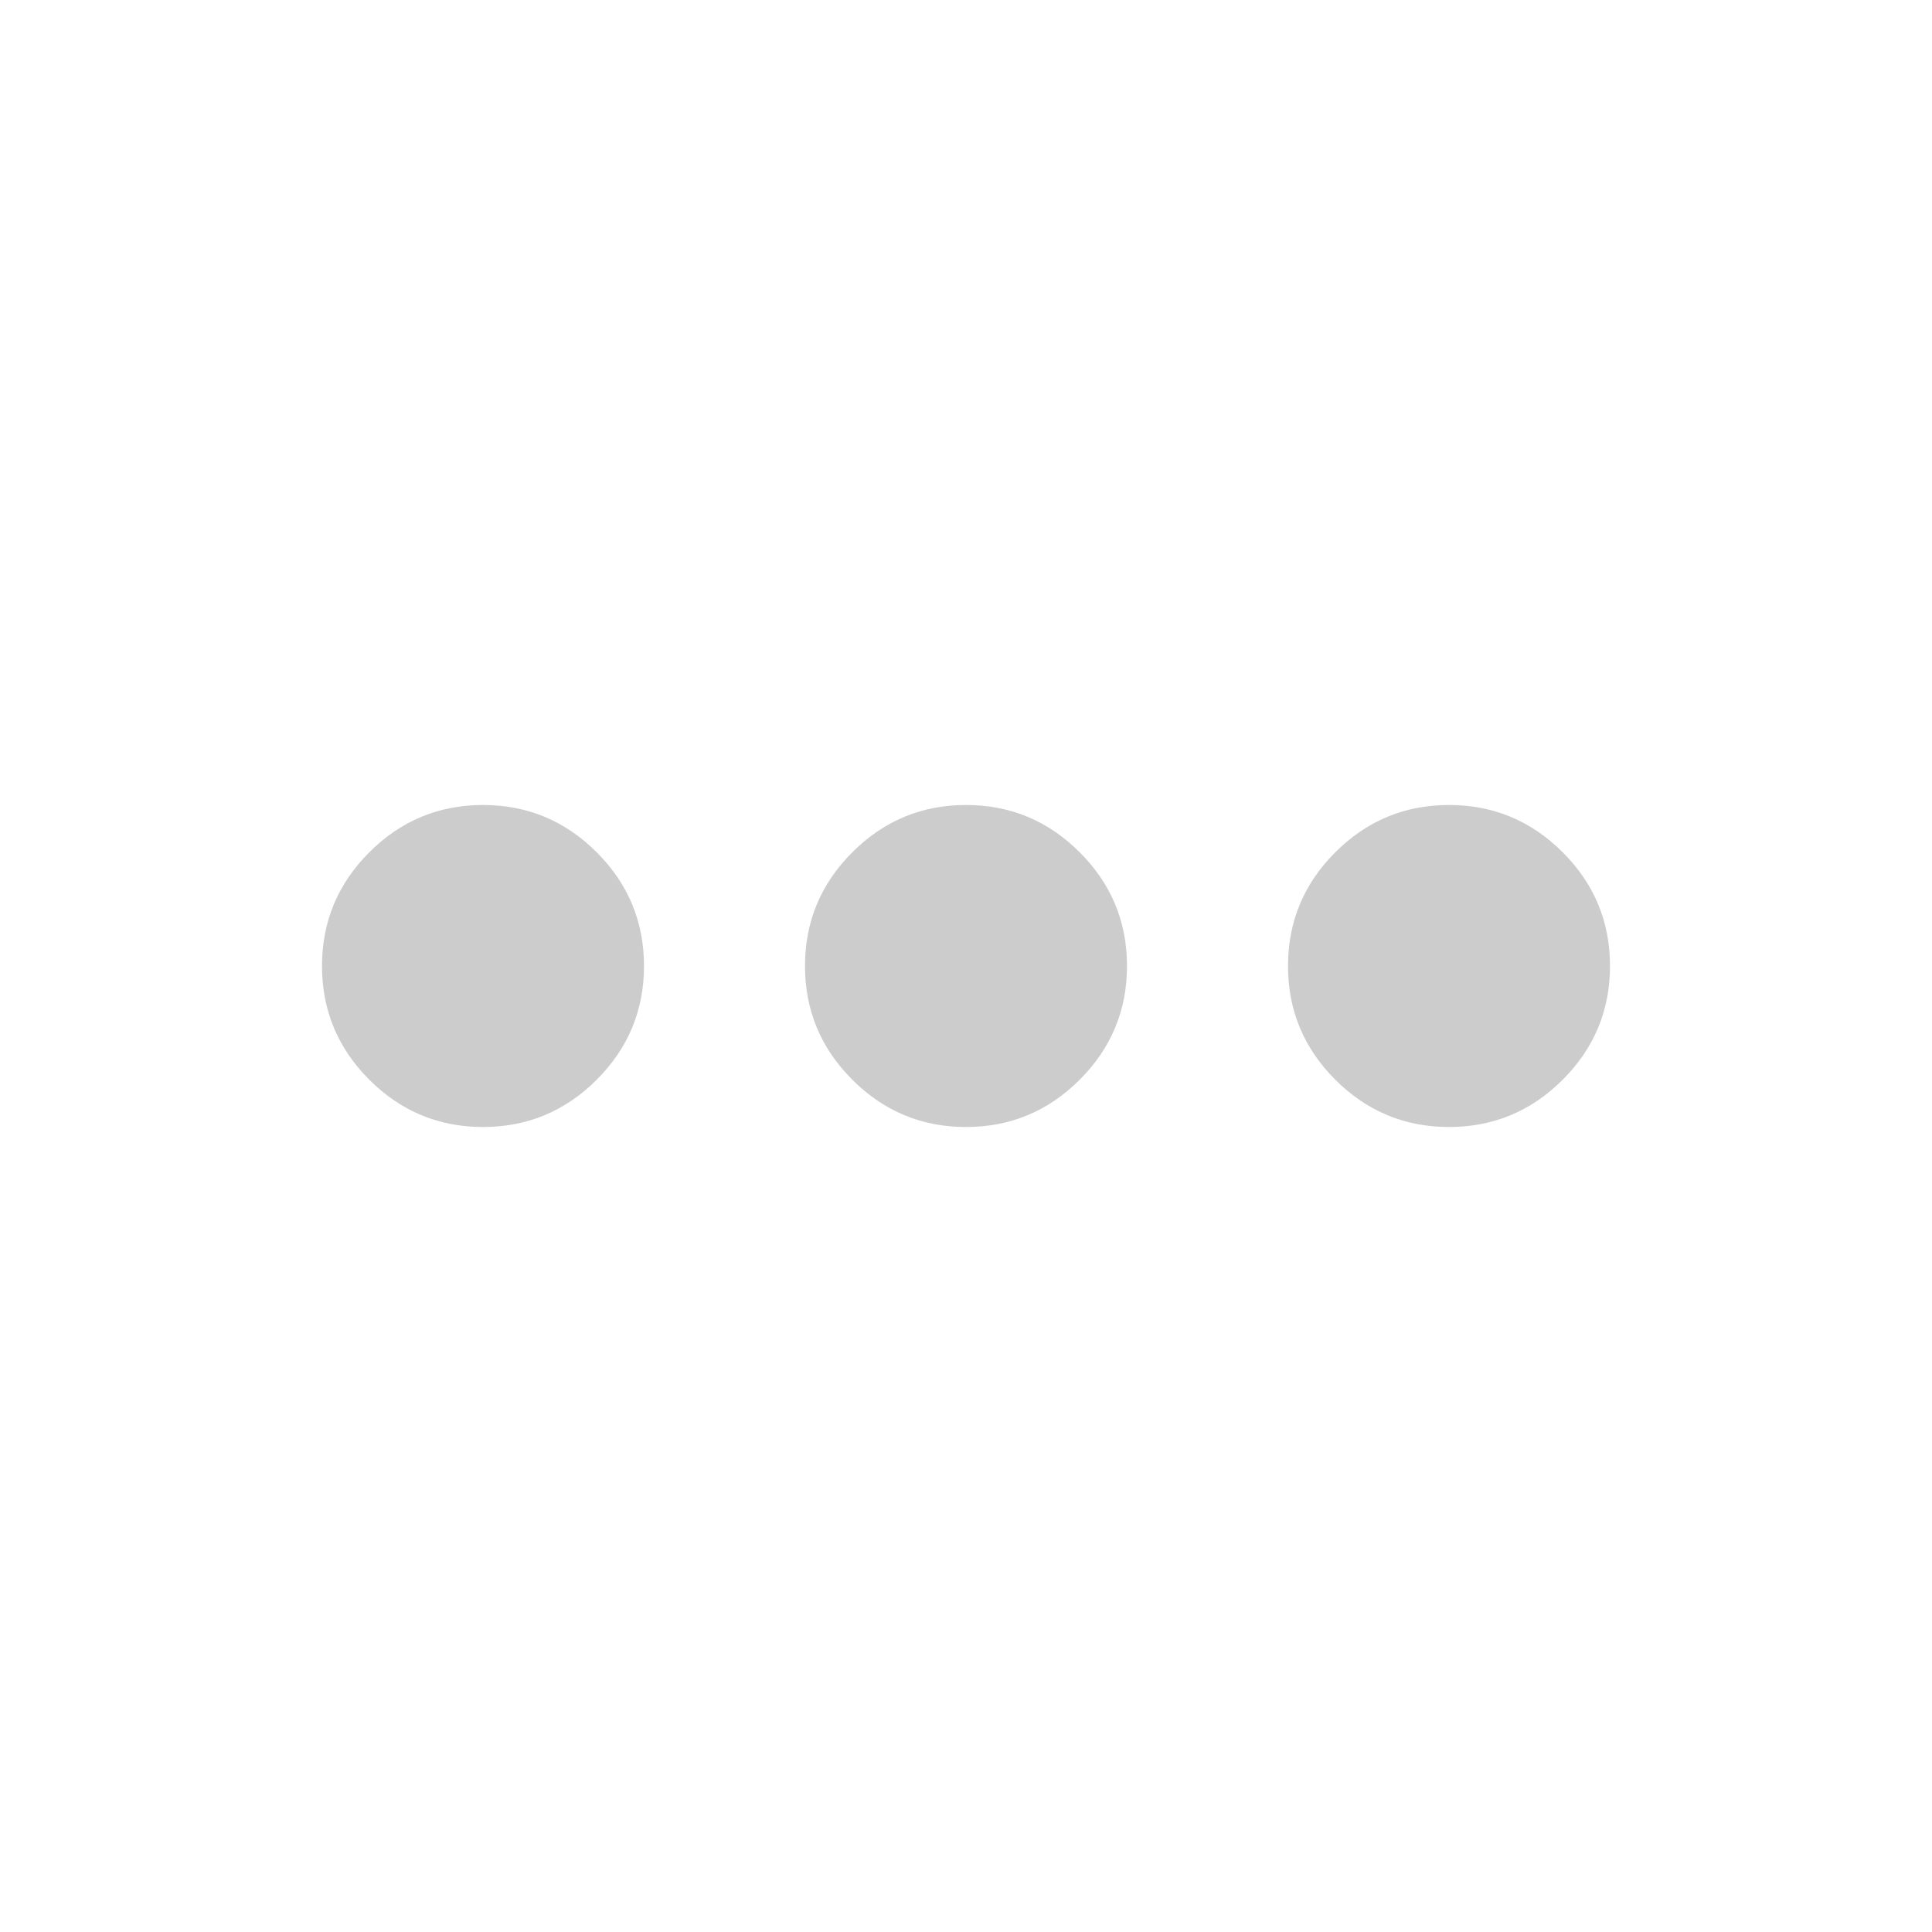
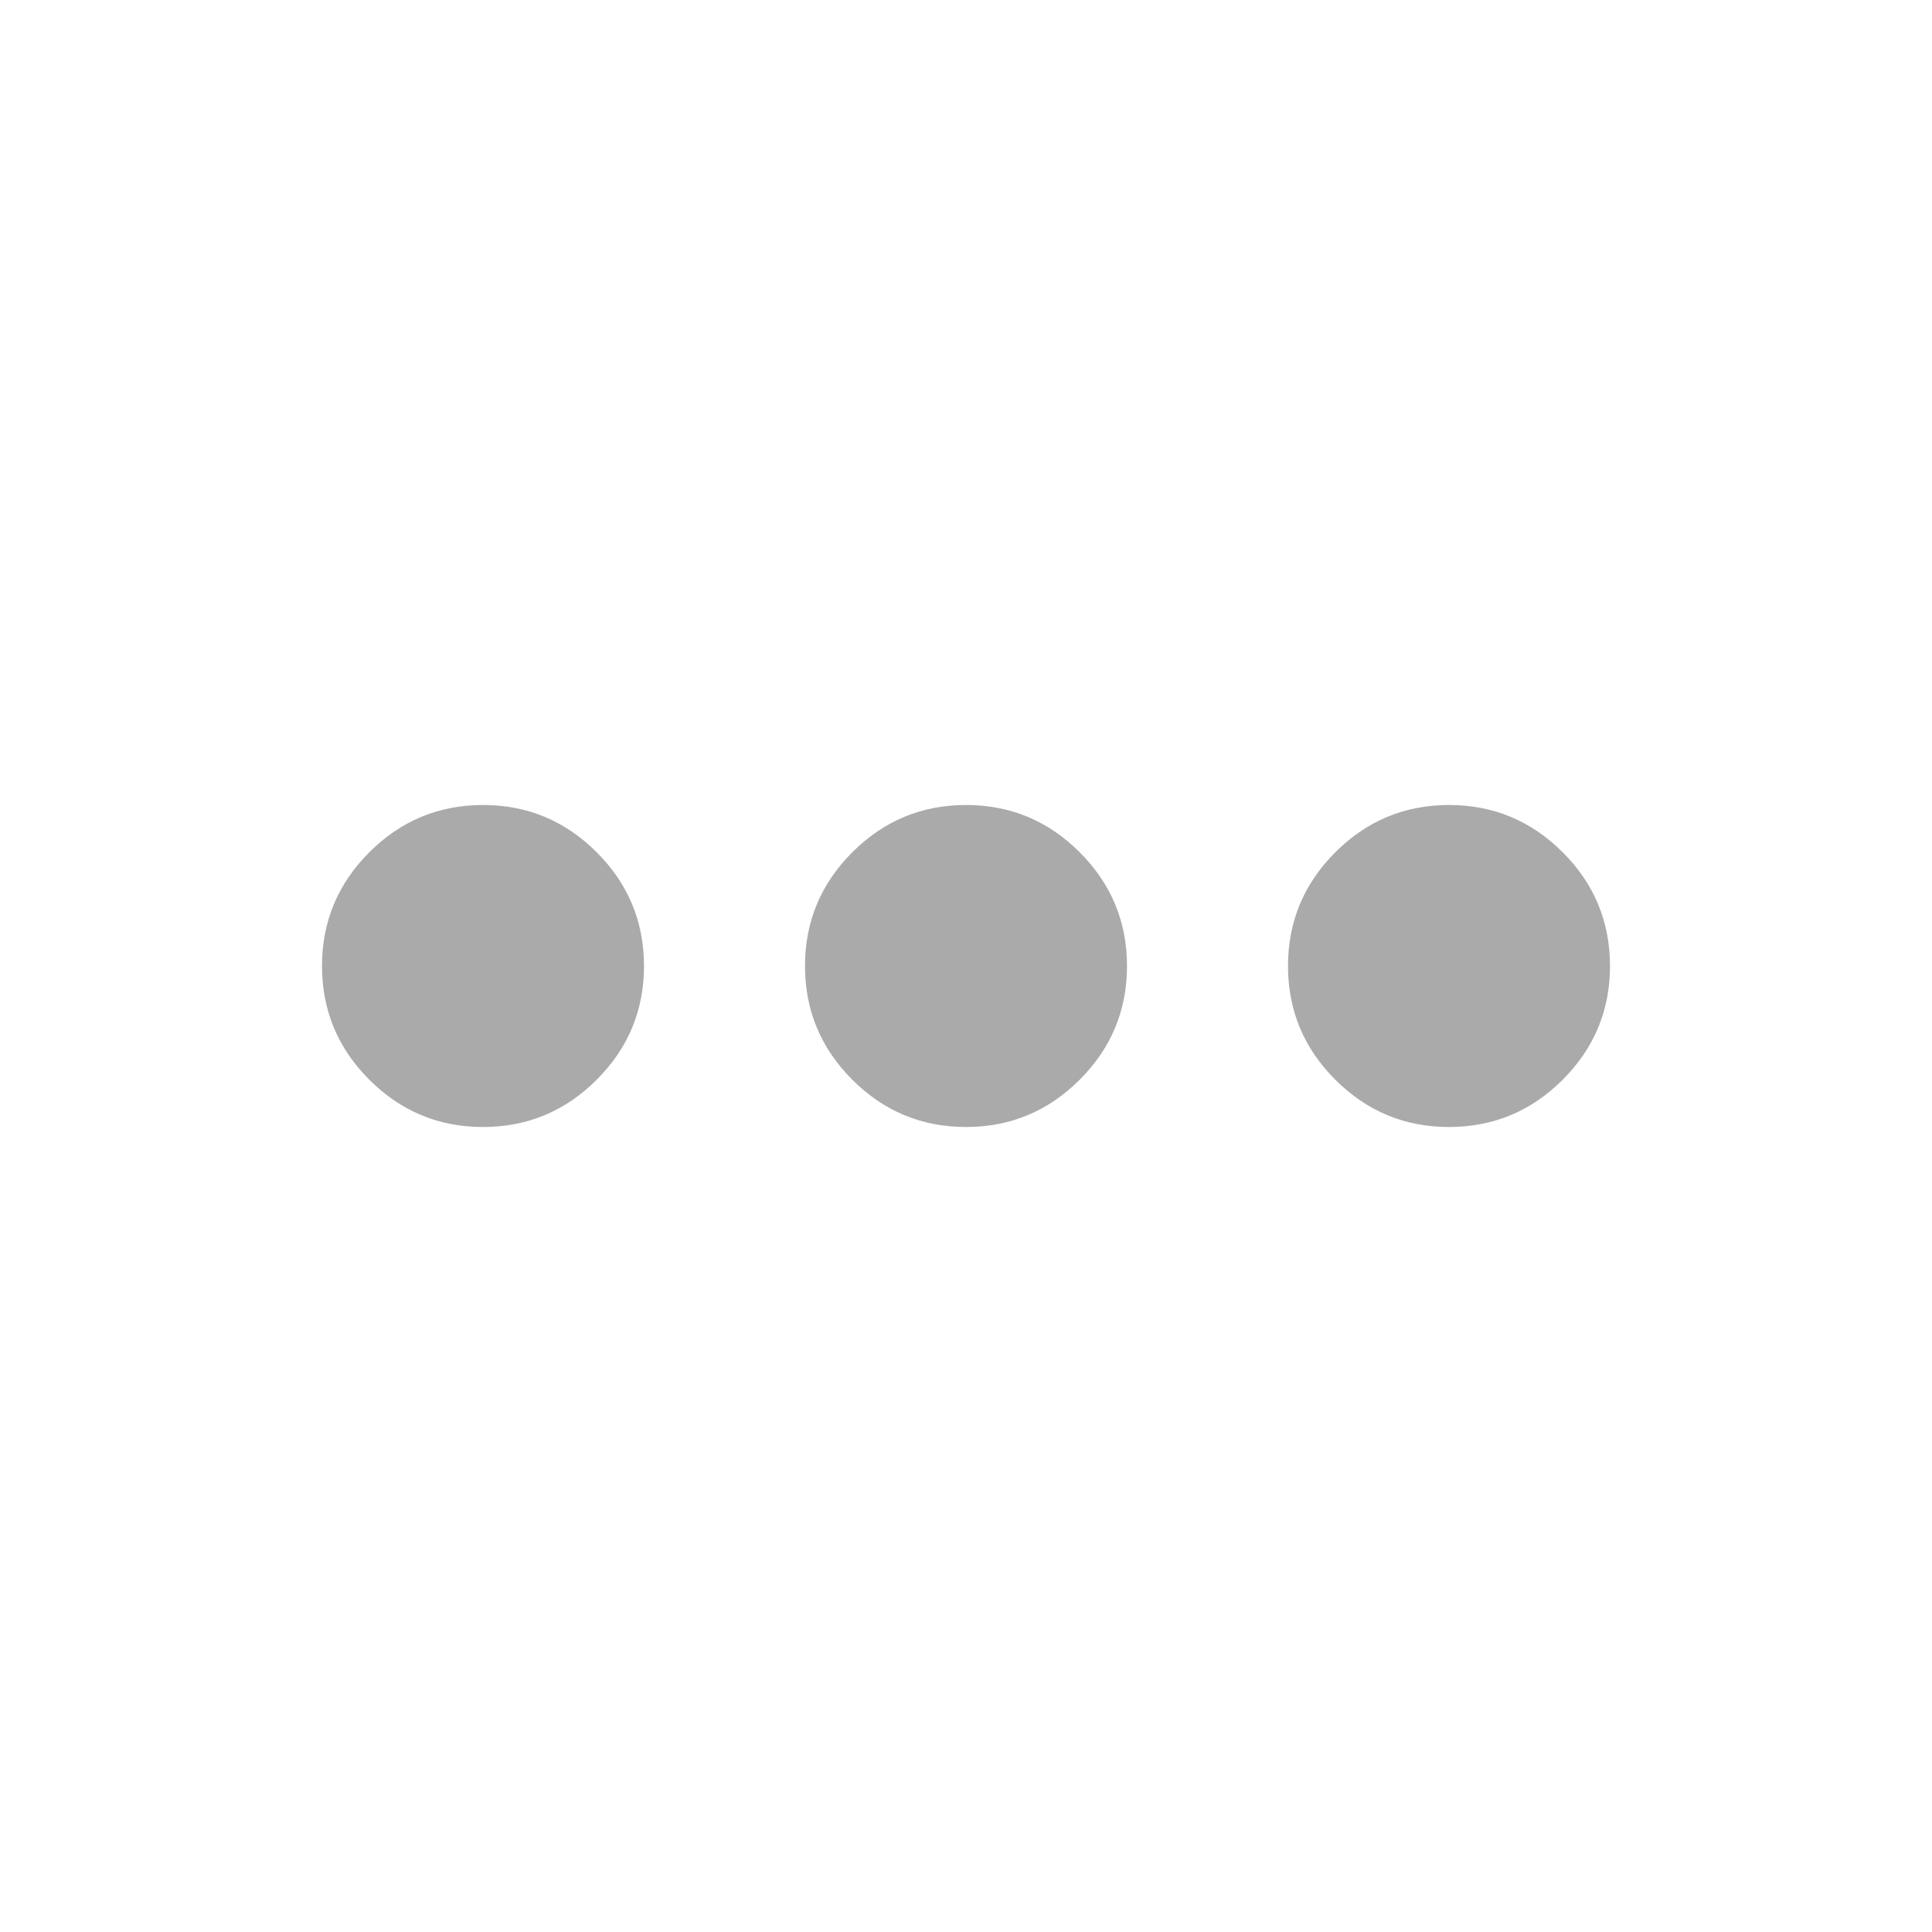
- <svg xmlns="http://www.w3.org/2000/svg" height="24px" viewBox="0 -960 960 960" width="24px" fill="#CCCCCC">
+ <svg xmlns="http://www.w3.org/2000/svg" height="24px" viewBox="0 -960 960 960" width="24px" fill="#AAA">
  <path d="M240-400q-33 0-56.5-23.5T160-480q0-33 23.5-56.5T240-560q33 0 56.5 23.5T320-480q0 33-23.5 56.5T240-400Zm240 0q-33 0-56.5-23.5T400-480q0-33 23.5-56.5T480-560q33 0 56.5 23.5T560-480q0 33-23.5 56.5T480-400Zm240 0q-33 0-56.5-23.5T640-480q0-33 23.5-56.5T720-560q33 0 56.5 23.5T800-480q0 33-23.5 56.5T720-400Z" />
</svg>
